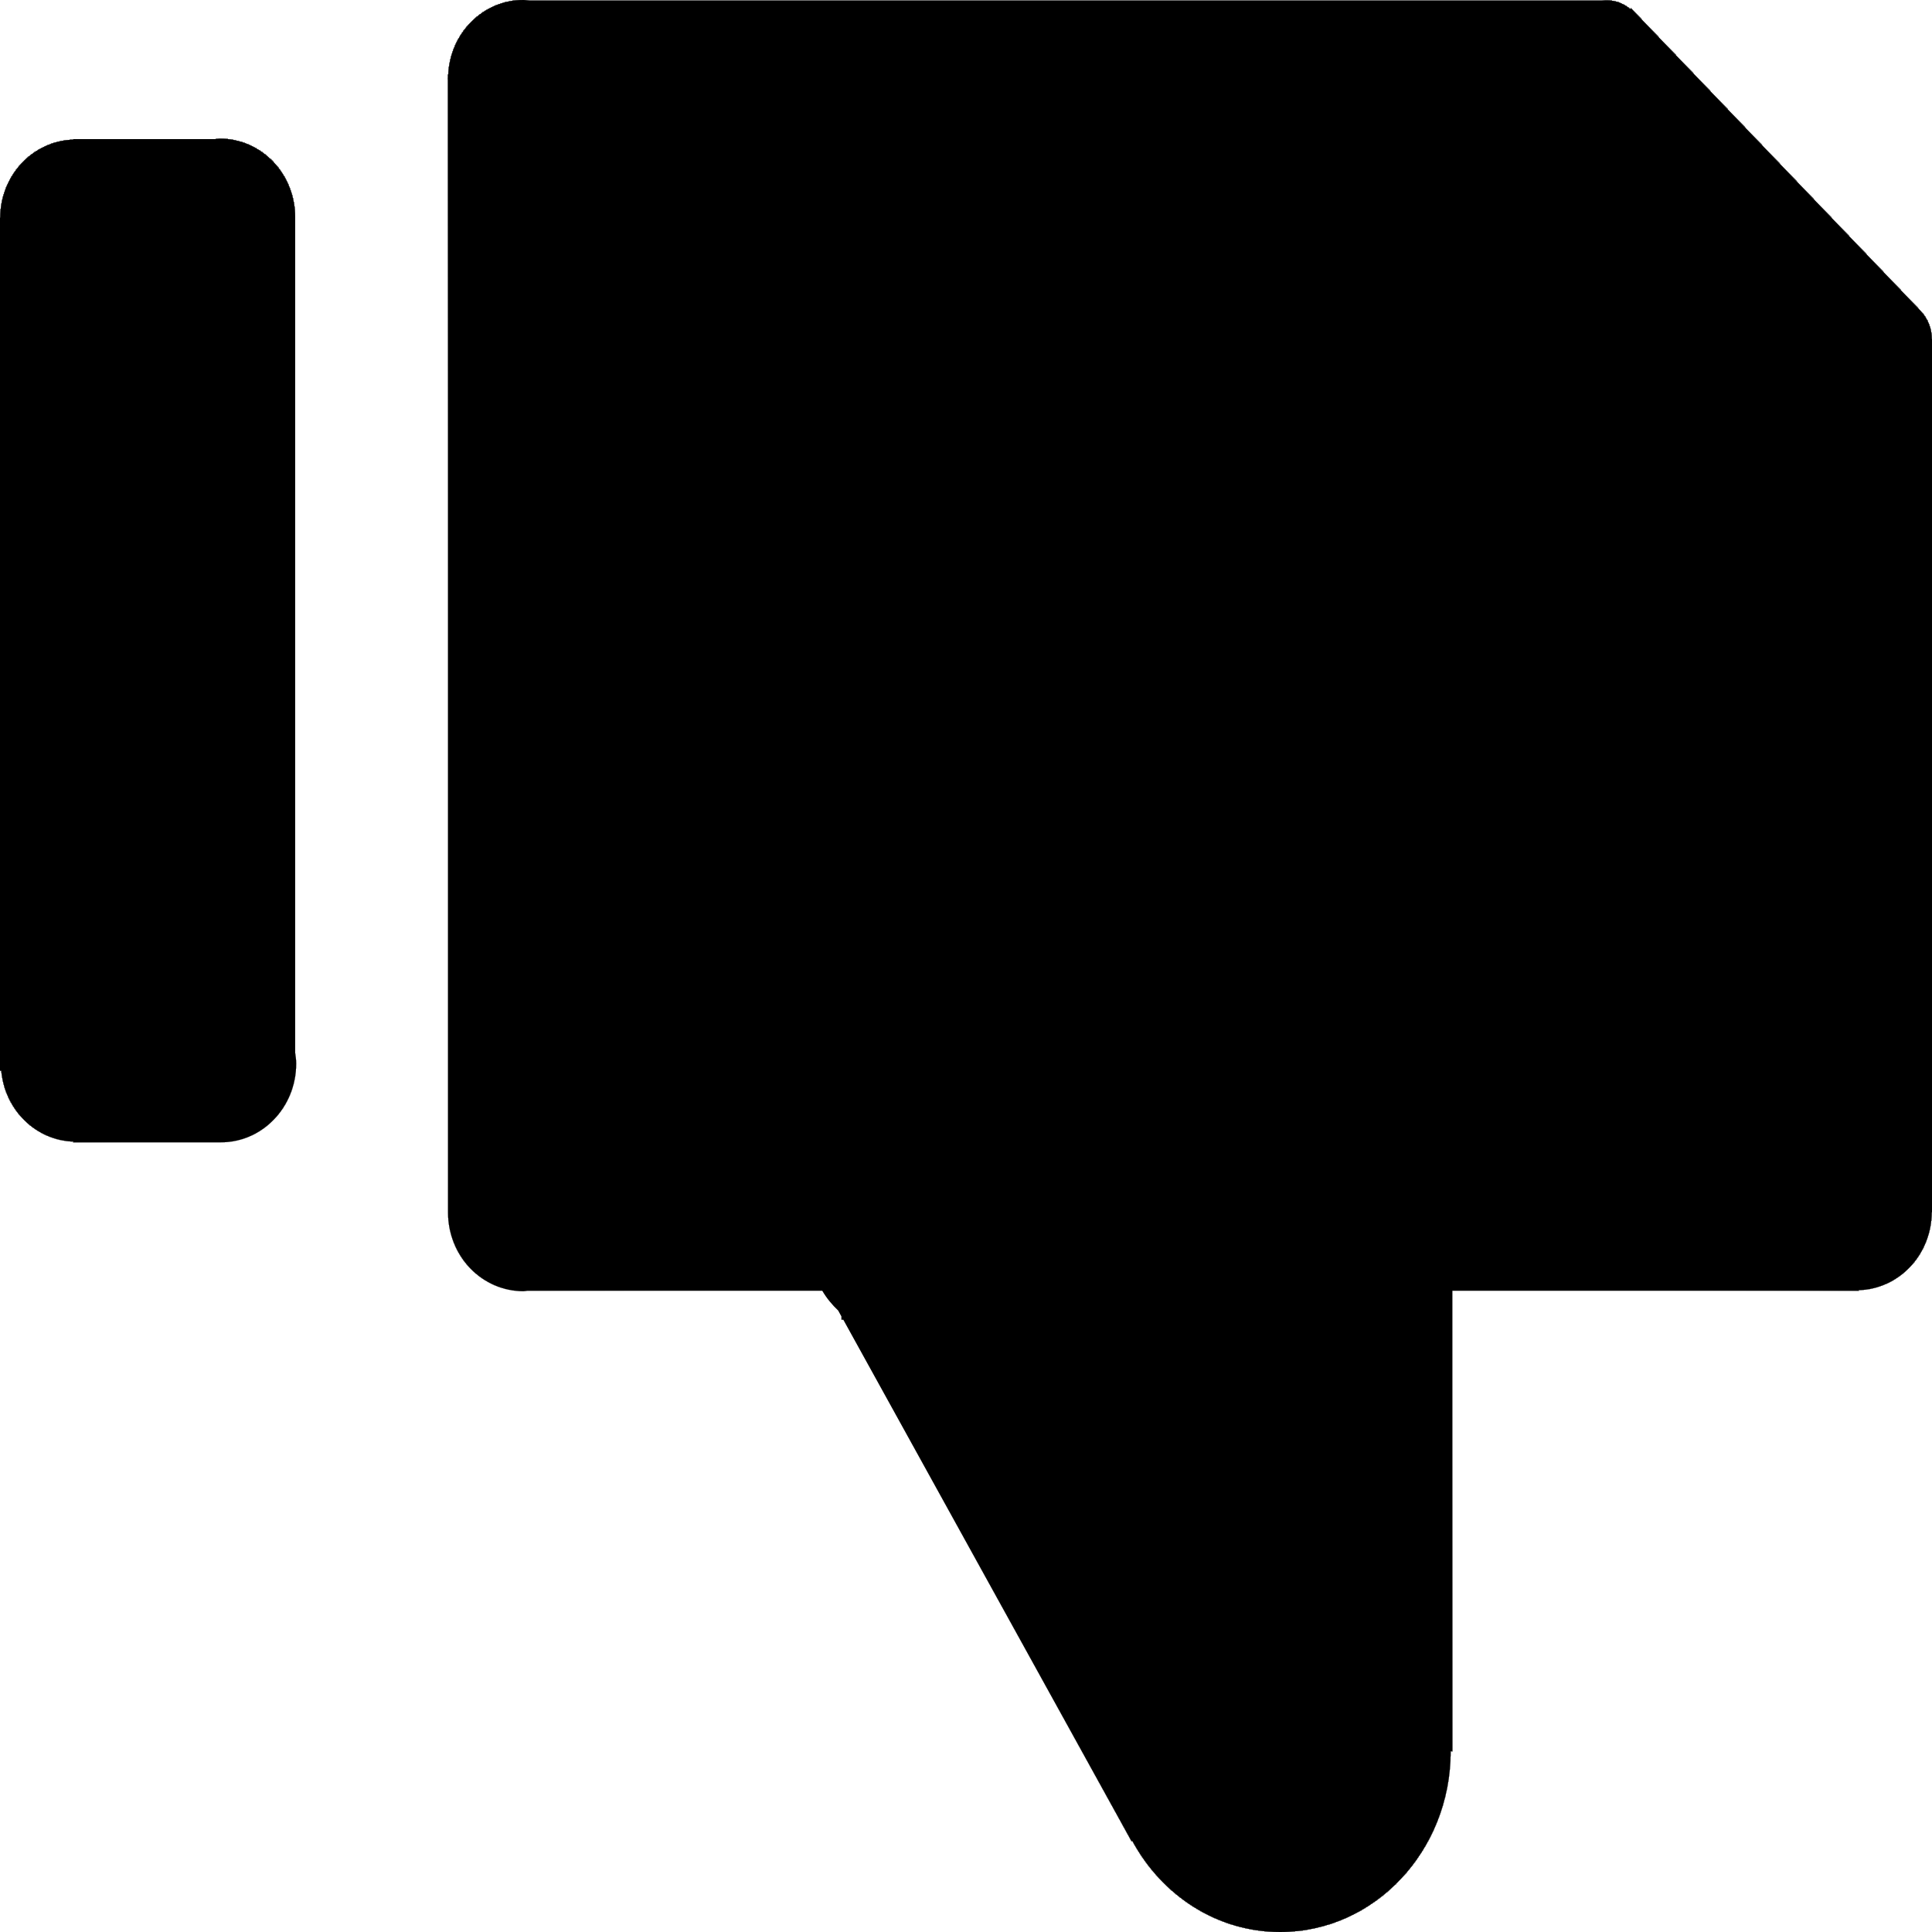
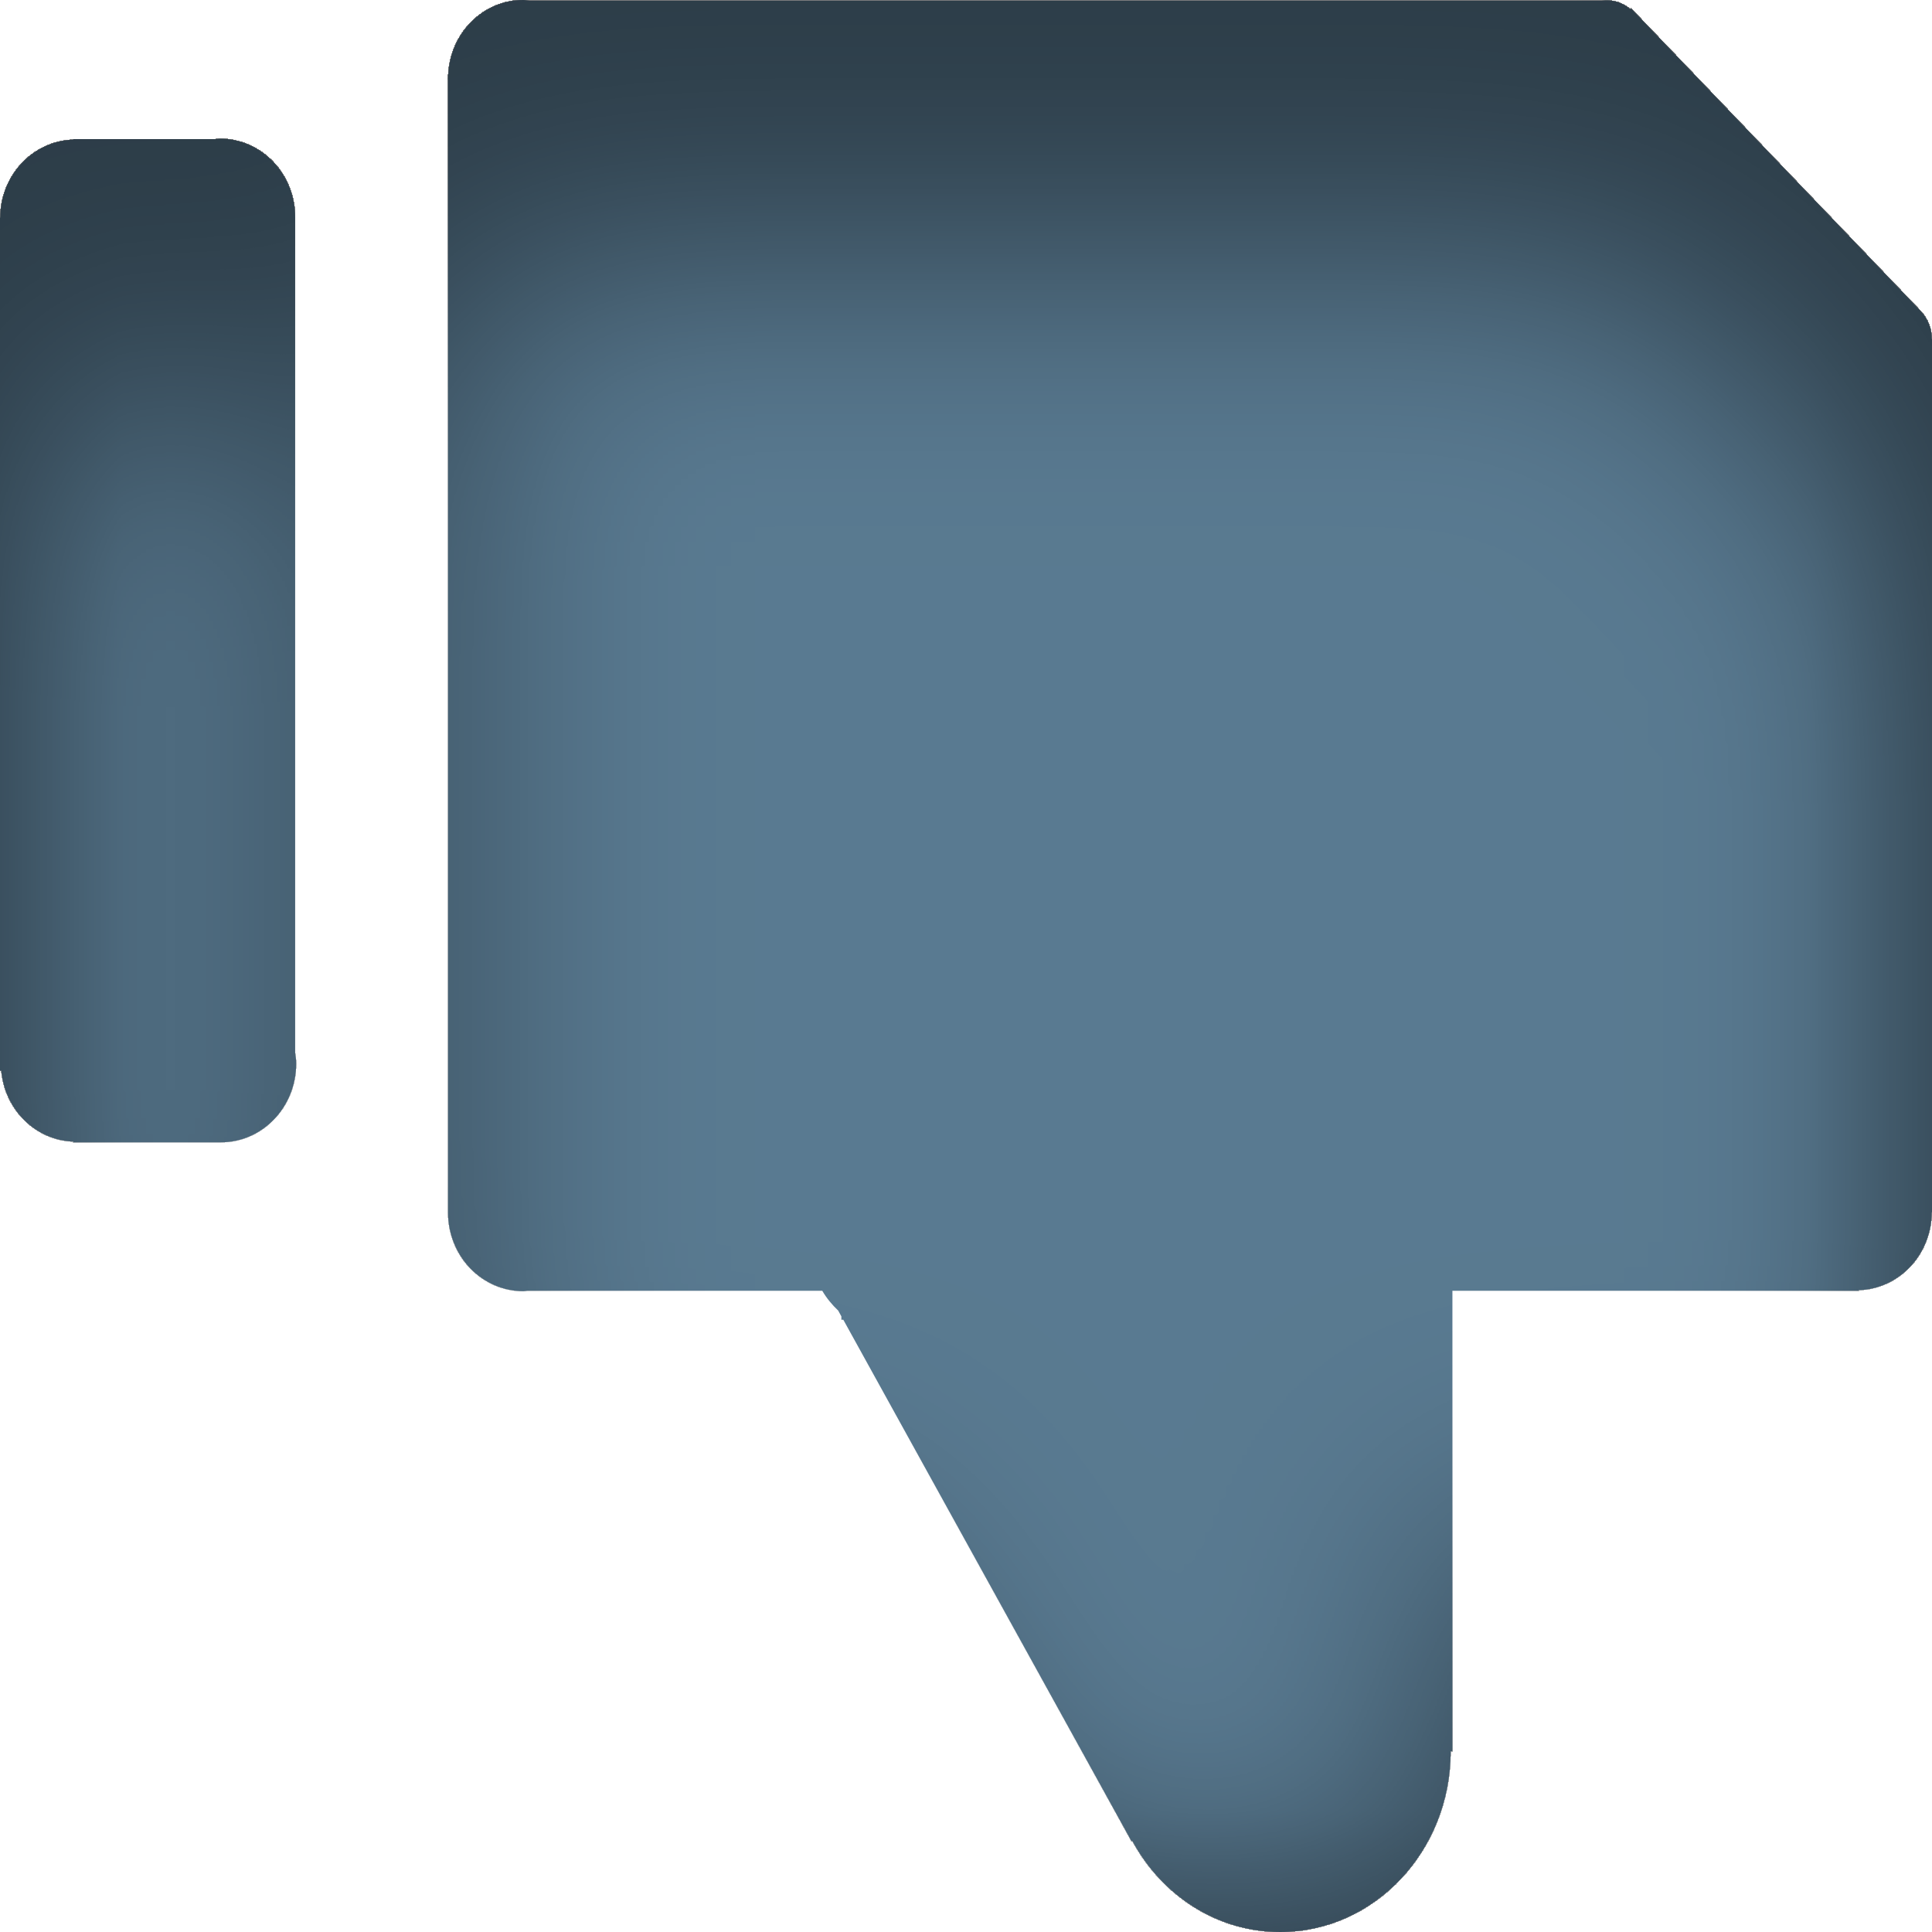
<svg xmlns="http://www.w3.org/2000/svg" width="28" height="28" viewBox="0 0 30 30" fill="none">
  <g filter="url(#filter0_i_22_133)">
-     <path d="M30 5.265H29.997C29.997 5.104 29.936 4.949 29.827 4.834L29.828 4.833L25.326 0.13L25.315 0.142C25.254 0.089 25.182 0.05 25.105 0.027C25.029 0.005 24.948 -0.001 24.869 0.011H8.224C8.191 0.008 8.158 0 8.124 0C7.825 0 7.537 0.121 7.321 0.337C7.104 0.552 6.975 0.847 6.961 1.159H6.957V1.198C6.957 1.207 6.955 1.214 6.955 1.221C6.955 1.229 6.957 1.237 6.957 1.245V18.824H6.957L6.957 18.828C6.957 19.152 7.08 19.463 7.299 19.692C7.519 19.921 7.816 20.05 8.127 20.05C8.148 20.05 8.168 20.045 8.189 20.043H12.768C12.837 20.161 12.922 20.262 13.015 20.35L13.065 20.441V20.493H13.095L17.571 28.593L17.582 28.586C18.039 29.43 18.895 30 19.878 30C21.34 30 22.526 28.744 22.526 27.194H22.553V20.043H28.862V20.034C29.164 20.026 29.451 19.894 29.663 19.669C29.875 19.443 29.994 19.14 29.996 18.824H30V5.265H30ZM4.583 3.379V3.375C4.583 3.214 4.553 3.056 4.494 2.907C4.436 2.759 4.349 2.624 4.241 2.511C4.132 2.398 4.003 2.308 3.861 2.246C3.719 2.185 3.567 2.153 3.414 2.153C3.392 2.153 3.372 2.159 3.35 2.16H1.138V2.169C0.836 2.178 0.549 2.309 0.337 2.535C0.125 2.76 0.006 3.063 0.004 3.379H0V16.626H0.02C0.046 16.92 0.174 17.194 0.38 17.397C0.586 17.6 0.856 17.717 1.138 17.727V17.738H3.43C4.076 17.738 4.599 17.191 4.599 16.516C4.599 16.458 4.591 16.403 4.583 16.347V3.379Z" fill="black" />
+     <path d="M30 5.265H29.997C29.997 5.104 29.936 4.949 29.827 4.834L29.828 4.833L25.326 0.13L25.315 0.142C25.254 0.089 25.182 0.05 25.105 0.027C25.029 0.005 24.948 -0.001 24.869 0.011H8.224C8.191 0.008 8.158 0 8.124 0C7.825 0 7.537 0.121 7.321 0.337C7.104 0.552 6.975 0.847 6.961 1.159H6.957V1.198C6.957 1.207 6.955 1.214 6.955 1.221C6.955 1.229 6.957 1.237 6.957 1.245V18.824H6.957L6.957 18.828C6.957 19.152 7.08 19.463 7.299 19.692C7.519 19.921 7.816 20.05 8.127 20.05C8.148 20.05 8.168 20.045 8.189 20.043H12.768C12.837 20.161 12.922 20.262 13.015 20.35L13.065 20.441V20.493H13.095L17.571 28.593L17.582 28.586C18.039 29.43 18.895 30 19.878 30C21.34 30 22.526 28.744 22.526 27.194H22.553V20.043H28.862V20.034C29.164 20.026 29.451 19.894 29.663 19.669C29.875 19.443 29.994 19.14 29.996 18.824H30V5.265H30ZM4.583 3.379V3.375C4.583 3.214 4.553 3.056 4.494 2.907C4.436 2.759 4.349 2.624 4.241 2.511C4.132 2.398 4.003 2.308 3.861 2.246C3.719 2.185 3.567 2.153 3.414 2.153C3.392 2.153 3.372 2.159 3.35 2.16H1.138V2.169C0.836 2.178 0.549 2.309 0.337 2.535C0.125 2.76 0.006 3.063 0.004 3.379H0V16.626H0.02C0.046 16.92 0.174 17.194 0.38 17.397C0.586 17.6 0.856 17.717 1.138 17.727V17.738H3.43C4.076 17.738 4.599 17.191 4.599 16.516C4.599 16.458 4.591 16.403 4.583 16.347V3.379Z" fill="#597A91" />
  </g>
  <defs>
    <filter id="filter0_i_22_133" x="0" y="0" width="30" height="34" filterUnits="userSpaceOnUse" color-interpolation-filters="sRGB">
      <feFlood flood-opacity="0" result="BackgroundImageFix" />
      <feBlend mode="normal" in="SourceGraphic" in2="BackgroundImageFix" result="shape" />
      <feColorMatrix in="SourceAlpha" type="matrix" values="0 0 0 0 0 0 0 0 0 0 0 0 0 0 0 0 0 0 127 0" result="hardAlpha" />
      <feOffset dy="4" />
      <feGaussianBlur stdDeviation="2" />
      <feComposite in2="hardAlpha" operator="arithmetic" k2="-1" k3="1" />
      <feColorMatrix type="matrix" values="0 0 0 0 0 0 0 0 0 0 0 0 0 0 0 0 0 0 0.5 0" />
      <feBlend mode="normal" in2="shape" result="effect1_innerShadow_22_133" />
    </filter>
  </defs>
</svg>
